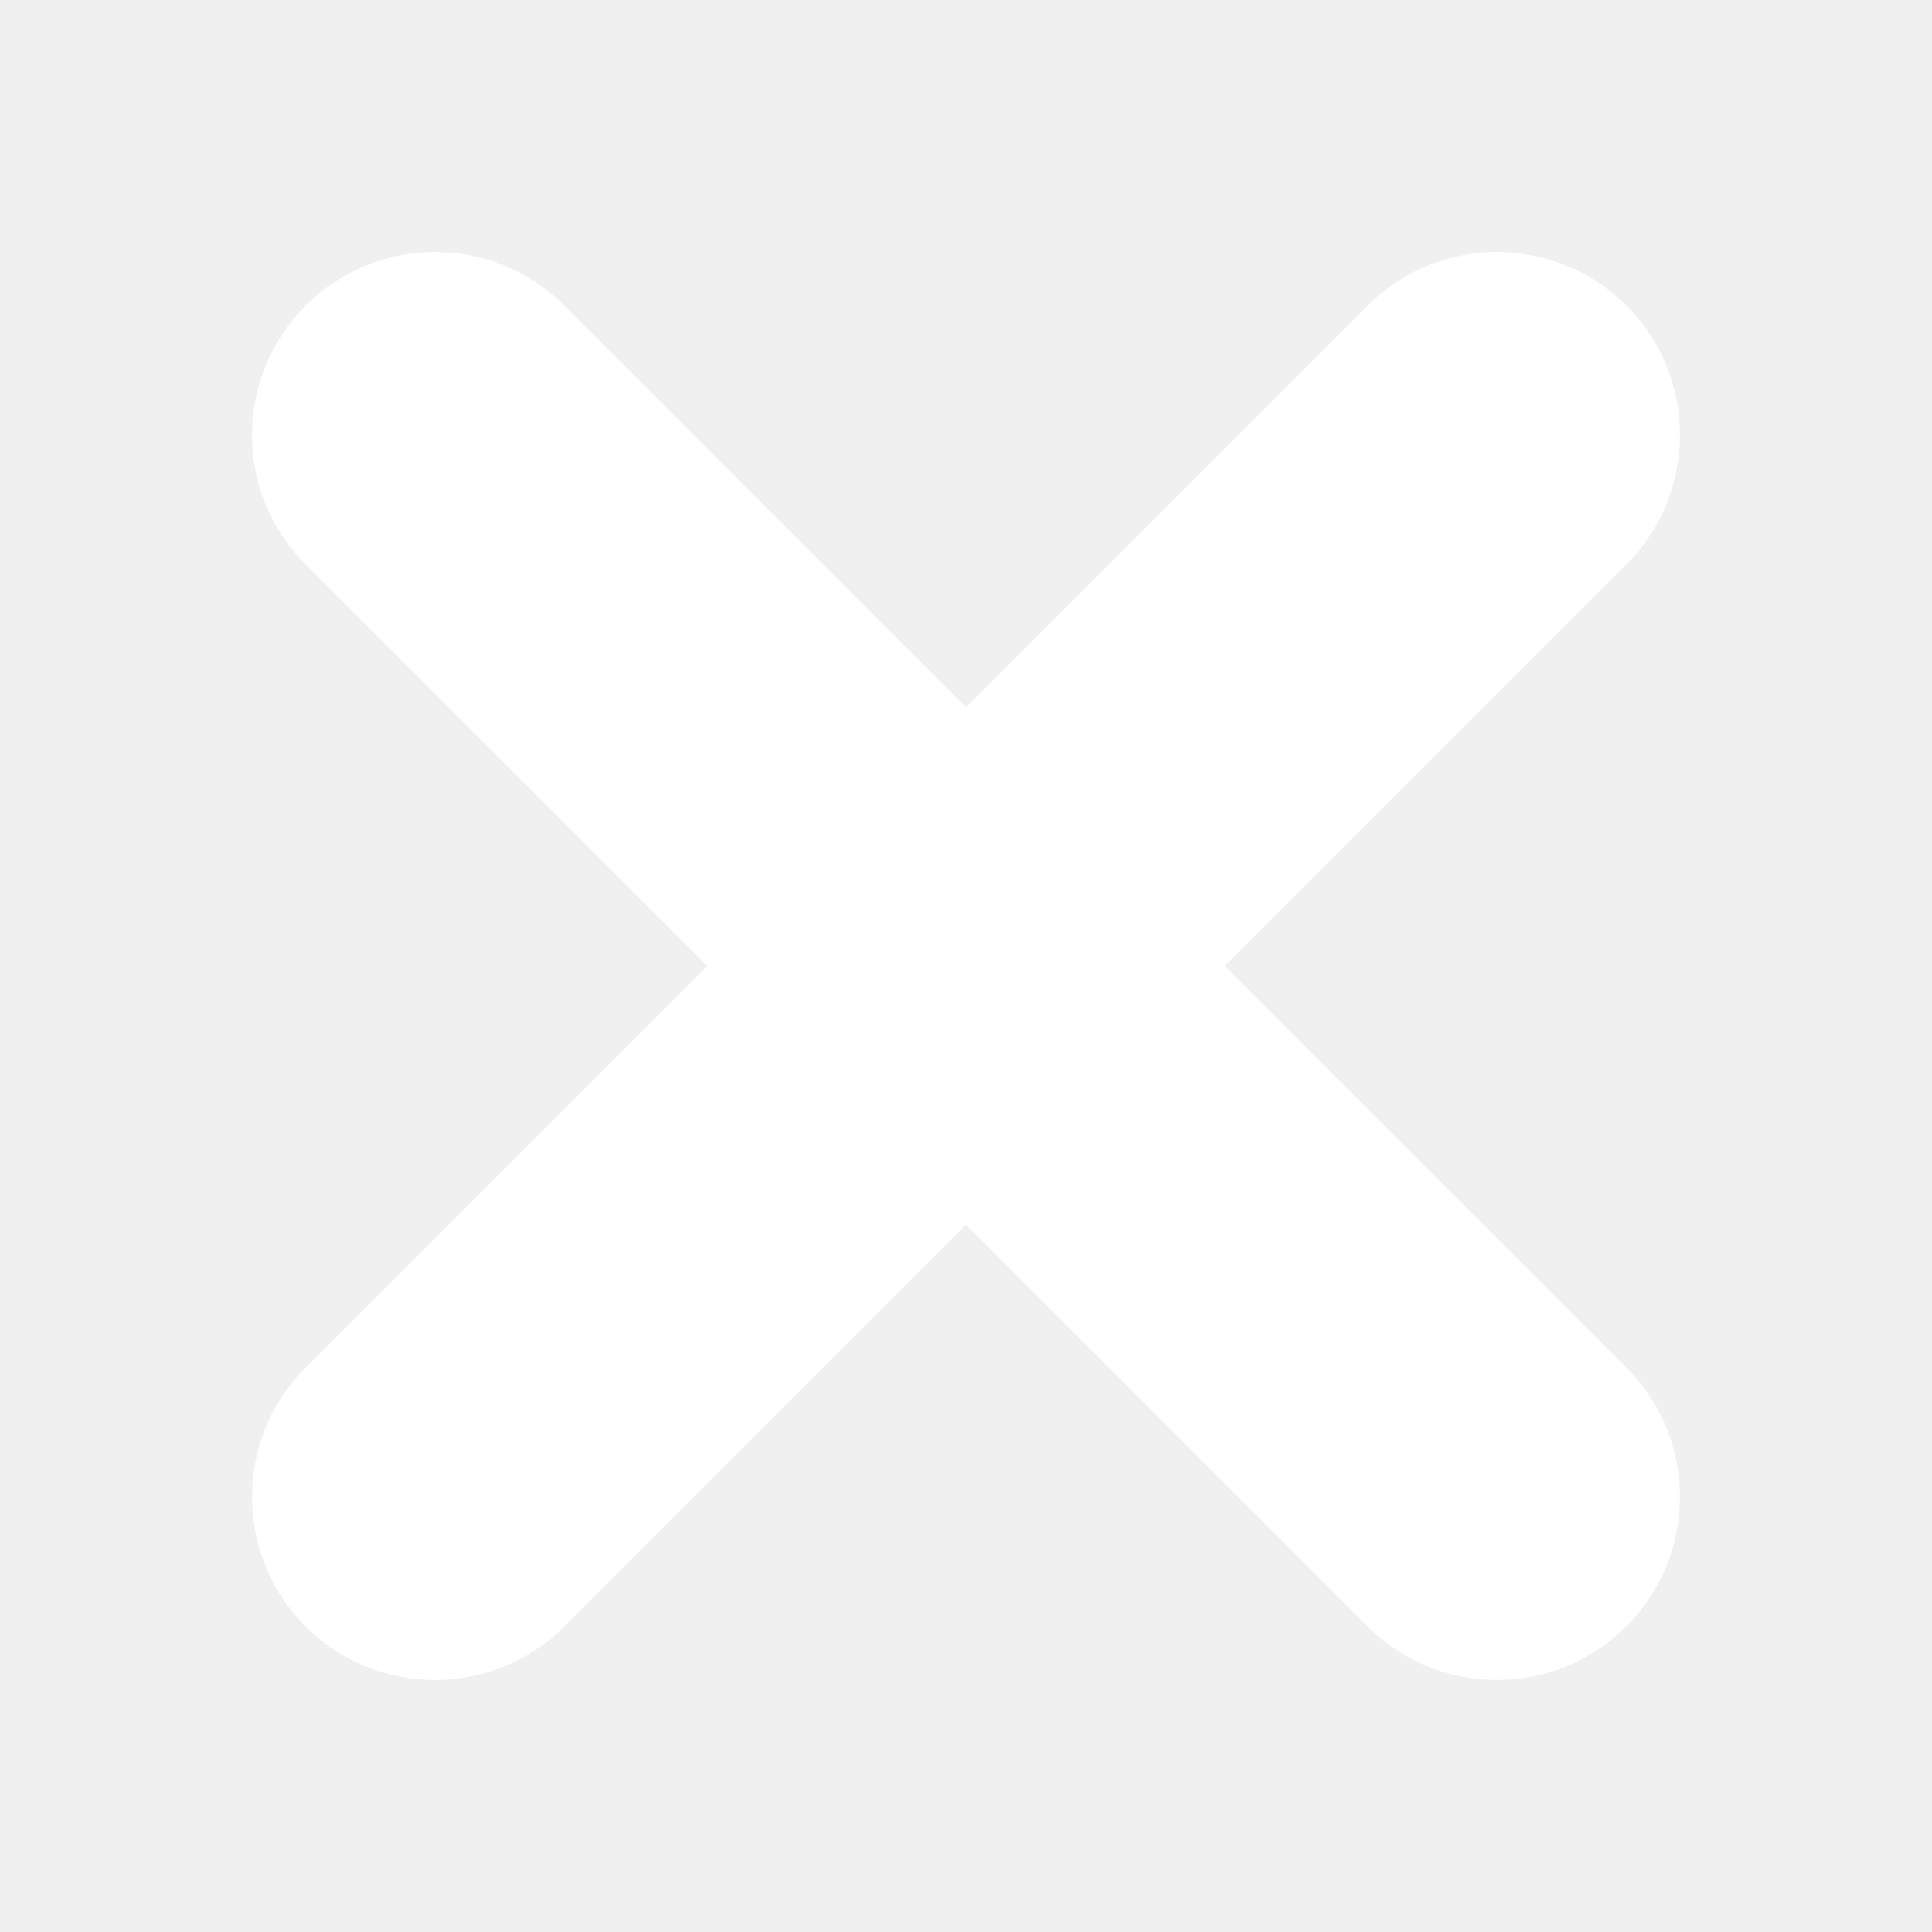
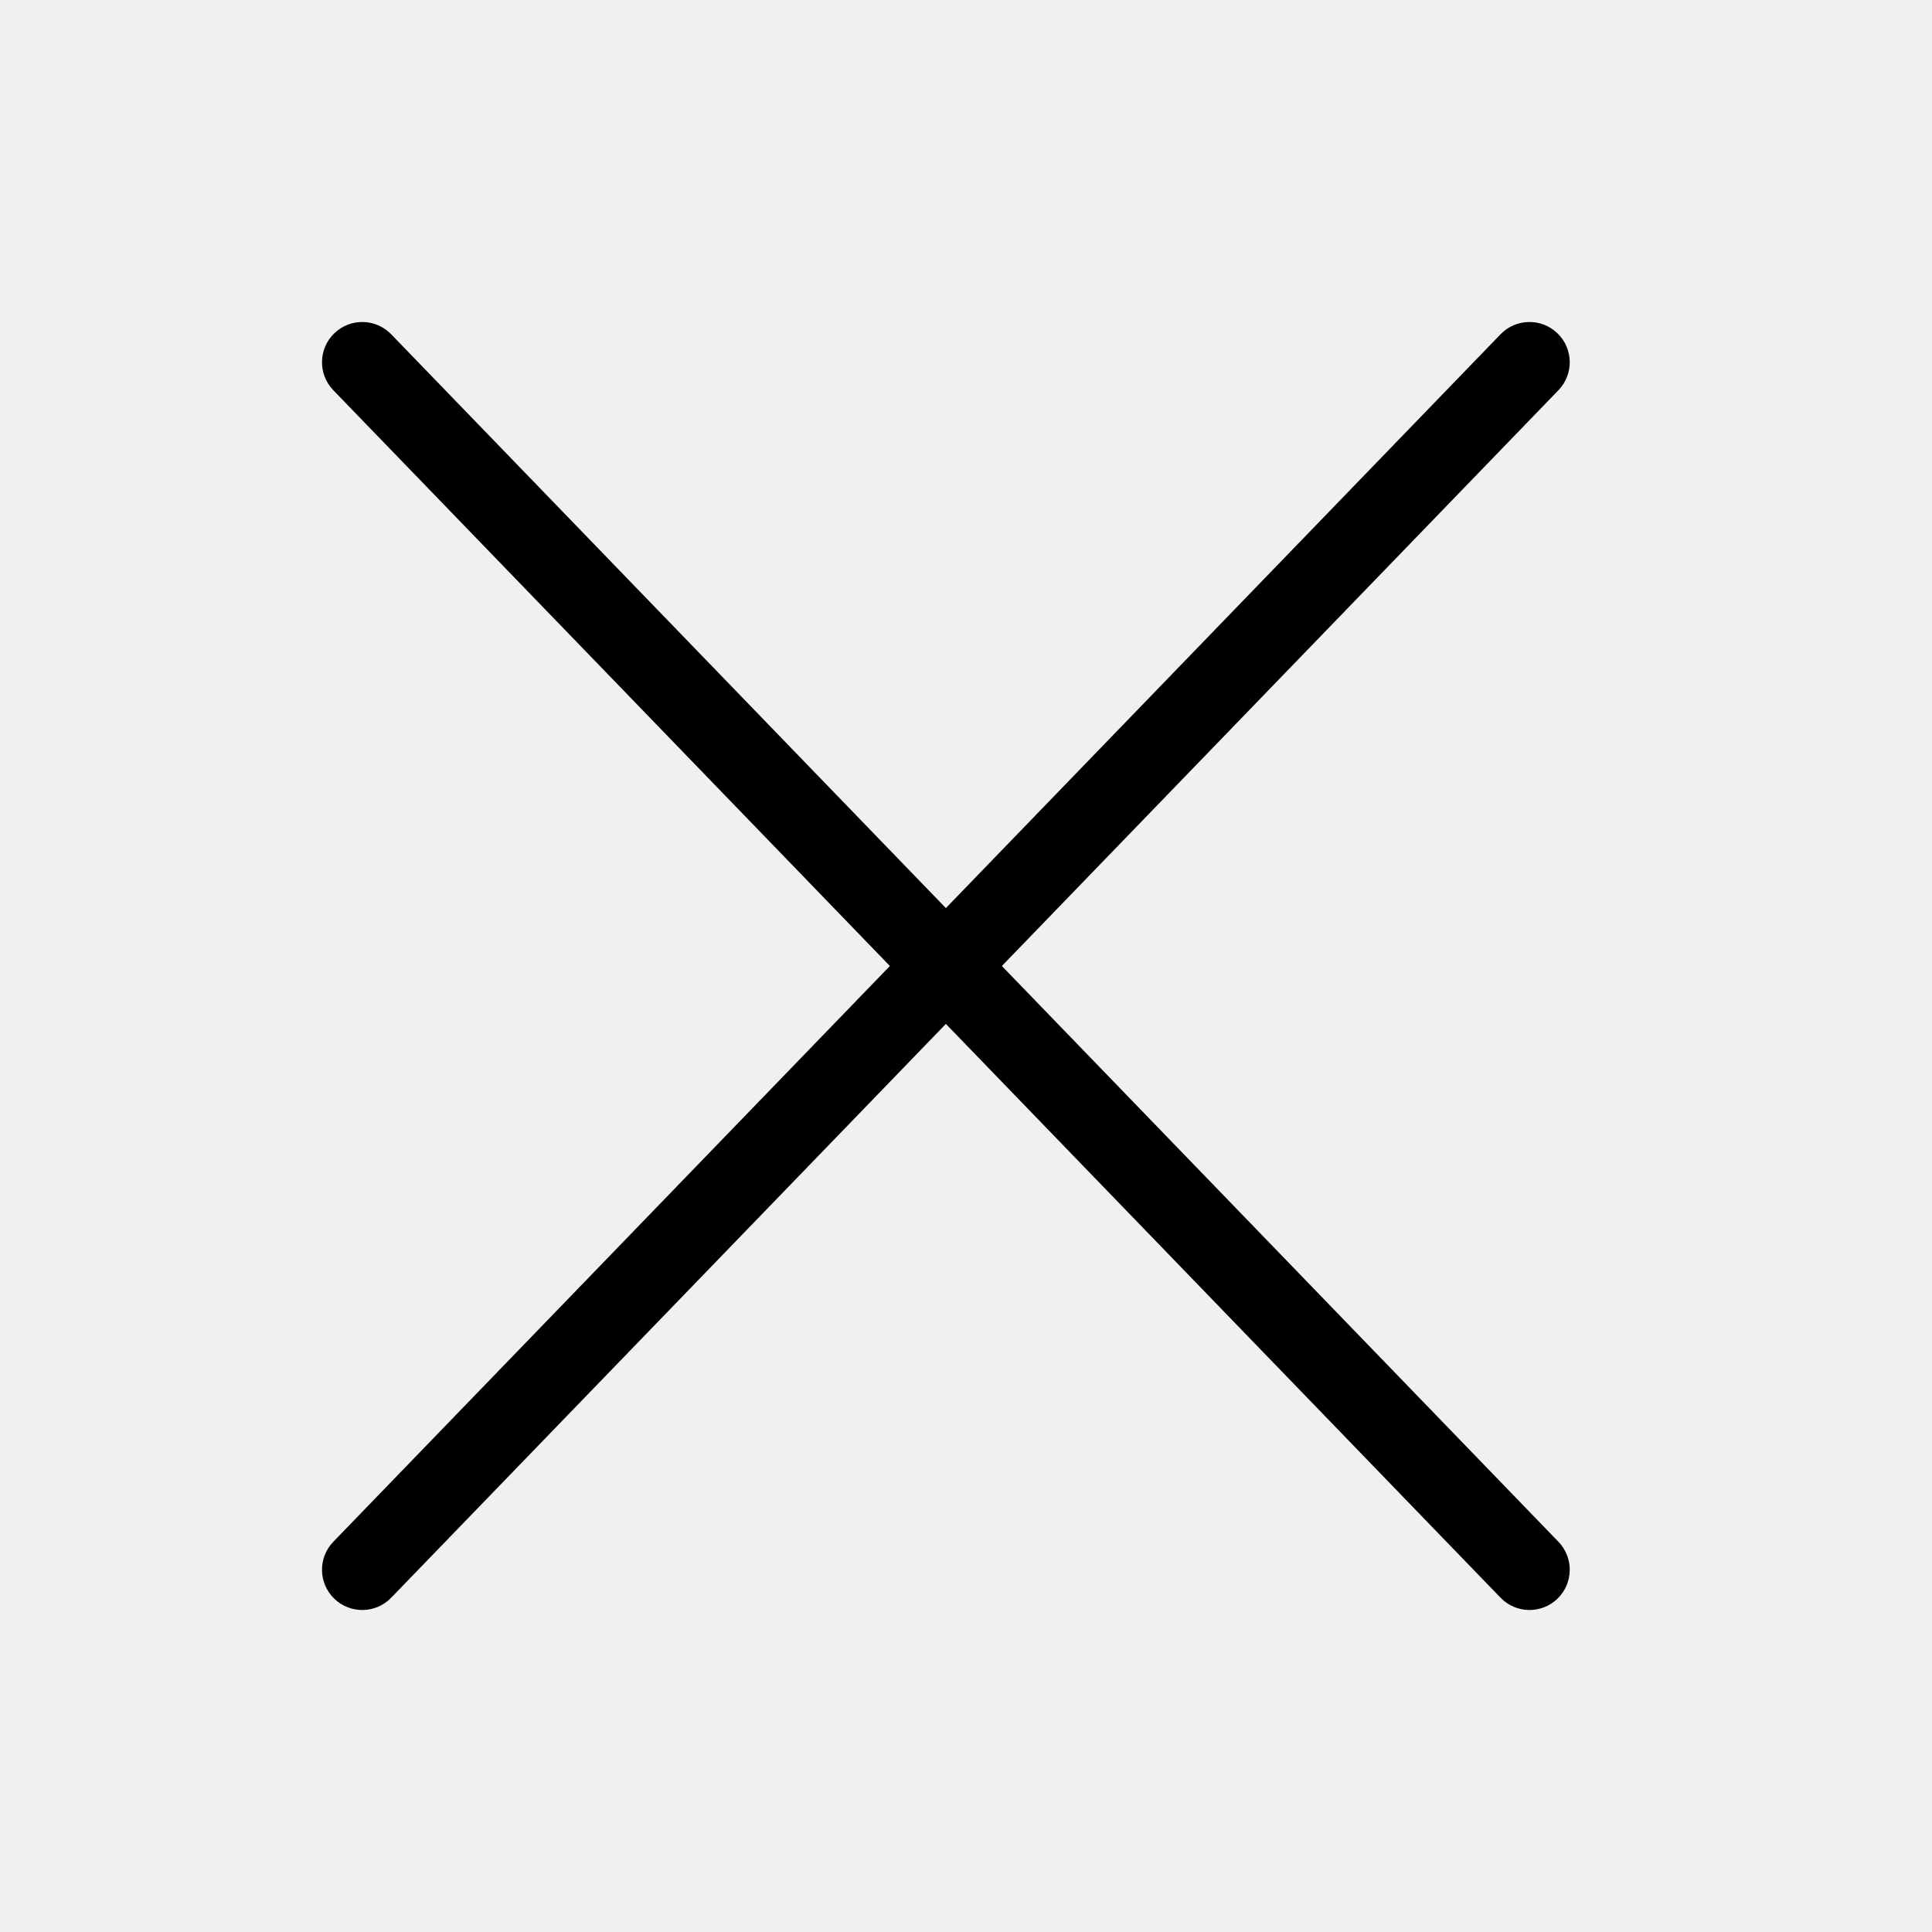
- <svg xmlns="http://www.w3.org/2000/svg" t="1576041721103" class="icon" viewBox="0 0 1024 1024" version="1.1" p-id="1901" width="200" height="200">
+ <svg xmlns="http://www.w3.org/2000/svg" t="1542776960982" class="icon" style="" viewBox="0 0 1024 1024" version="1.1" p-id="1139" width="200" height="200">
  <defs>
    <style type="text/css" />
  </defs>
-   <path d="M649.179 512l212.839-212.84c37.881-37.881 37.881-99.298 0-137.179s-99.298-37.881-137.179 0L512 374.821l-212.839-212.84c-37.881-37.881-99.298-37.881-137.179 0s-37.881 99.298 0 137.179L374.821 512 161.982 724.84c-37.881 37.881-37.881 99.297 0 137.179 18.94 18.94 43.765 28.41 68.589 28.41 24.825 0 49.649-9.47 68.589-28.41L512 649.179l212.839 212.84c18.94 18.94 43.765 28.41 68.589 28.41s49.649-9.47 68.59-28.41c37.881-37.882 37.881-99.298 0-137.179L649.179 512z" p-id="1902" fill="#ffffff" />
+   <path d="M176.662 817.173c-8.19 8.471-7.96 21.977 0.51 30.165 8.472 8.19 21.978 7.96 30.166-0.51l618.667-640c8.189-8.472 7.96-21.978-0.511-30.166-8.471-8.19-21.977-7.96-30.166 0.51l-618.666 640z" fill="" p-id="1140" />
+   <path d="M795.328 846.827c8.19 8.471 21.695 8.7 30.166 0.511 8.471-8.188 8.7-21.694 0.511-30.165l-618.667-640c-8.188-8.471-21.694-8.7-30.165-0.511-8.471 8.188-8.7 21.694-0.511 30.165l618.666 640z" fill="" p-id="1141" />
</svg>
